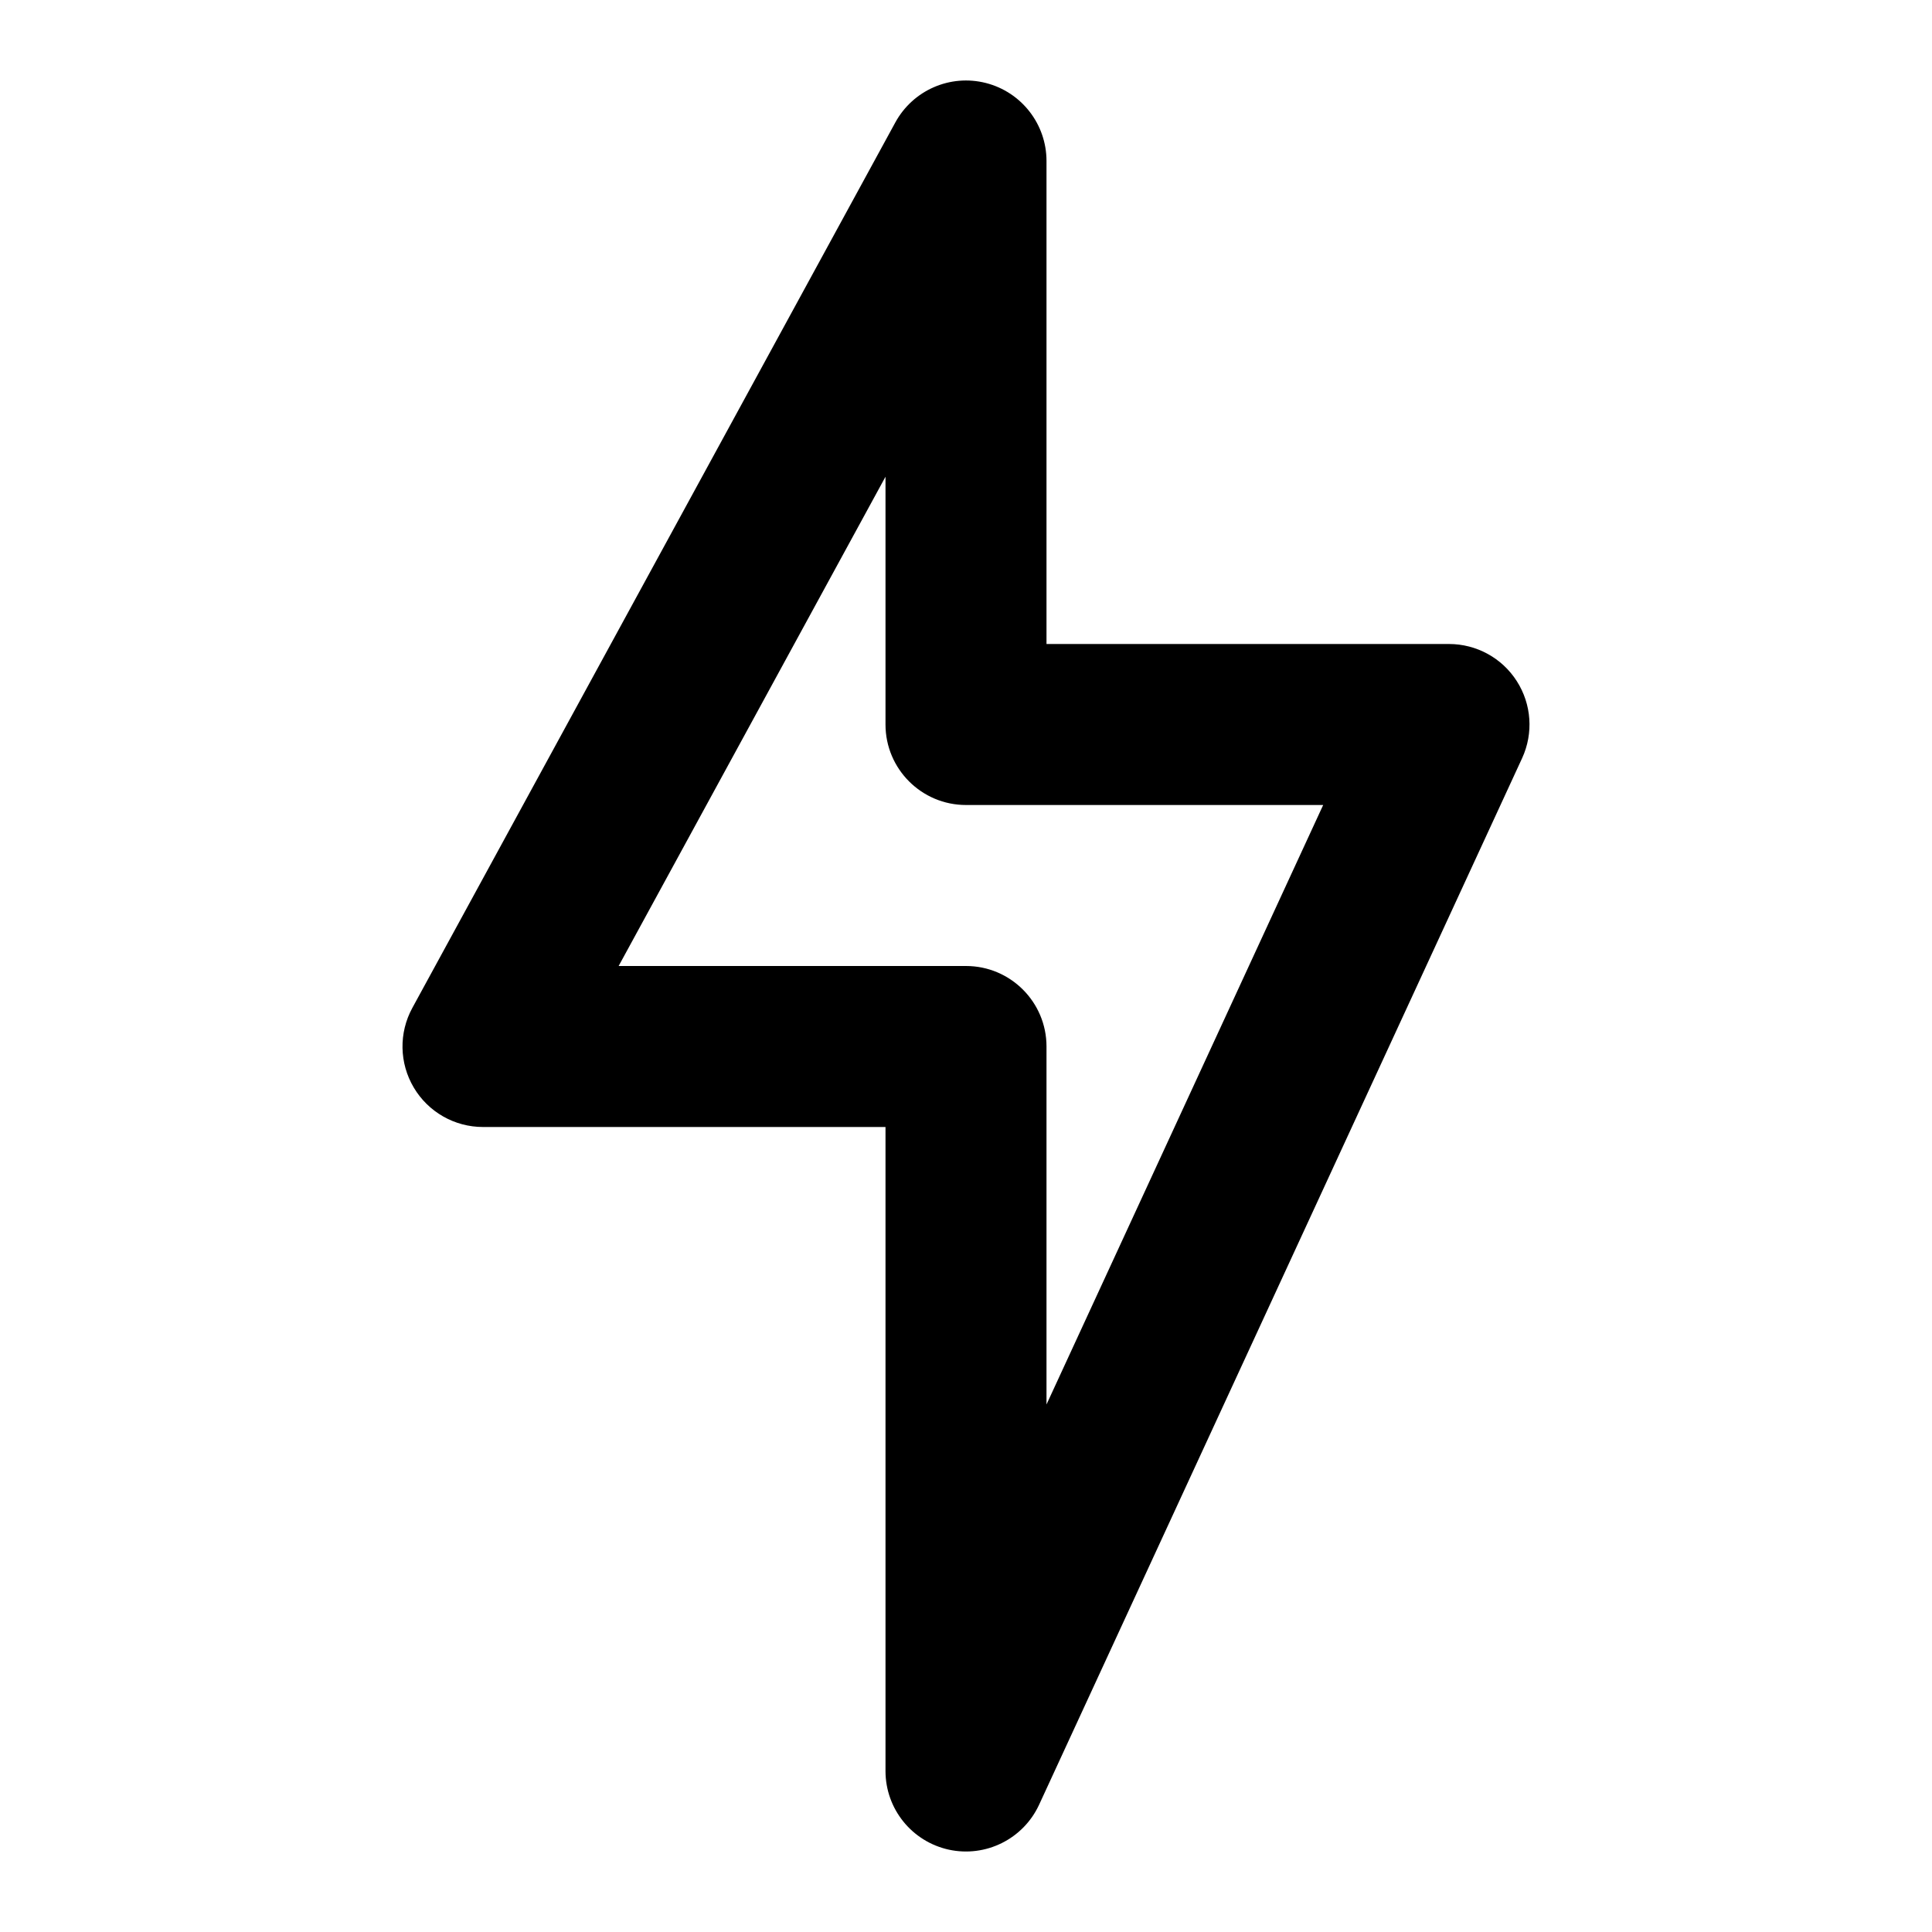
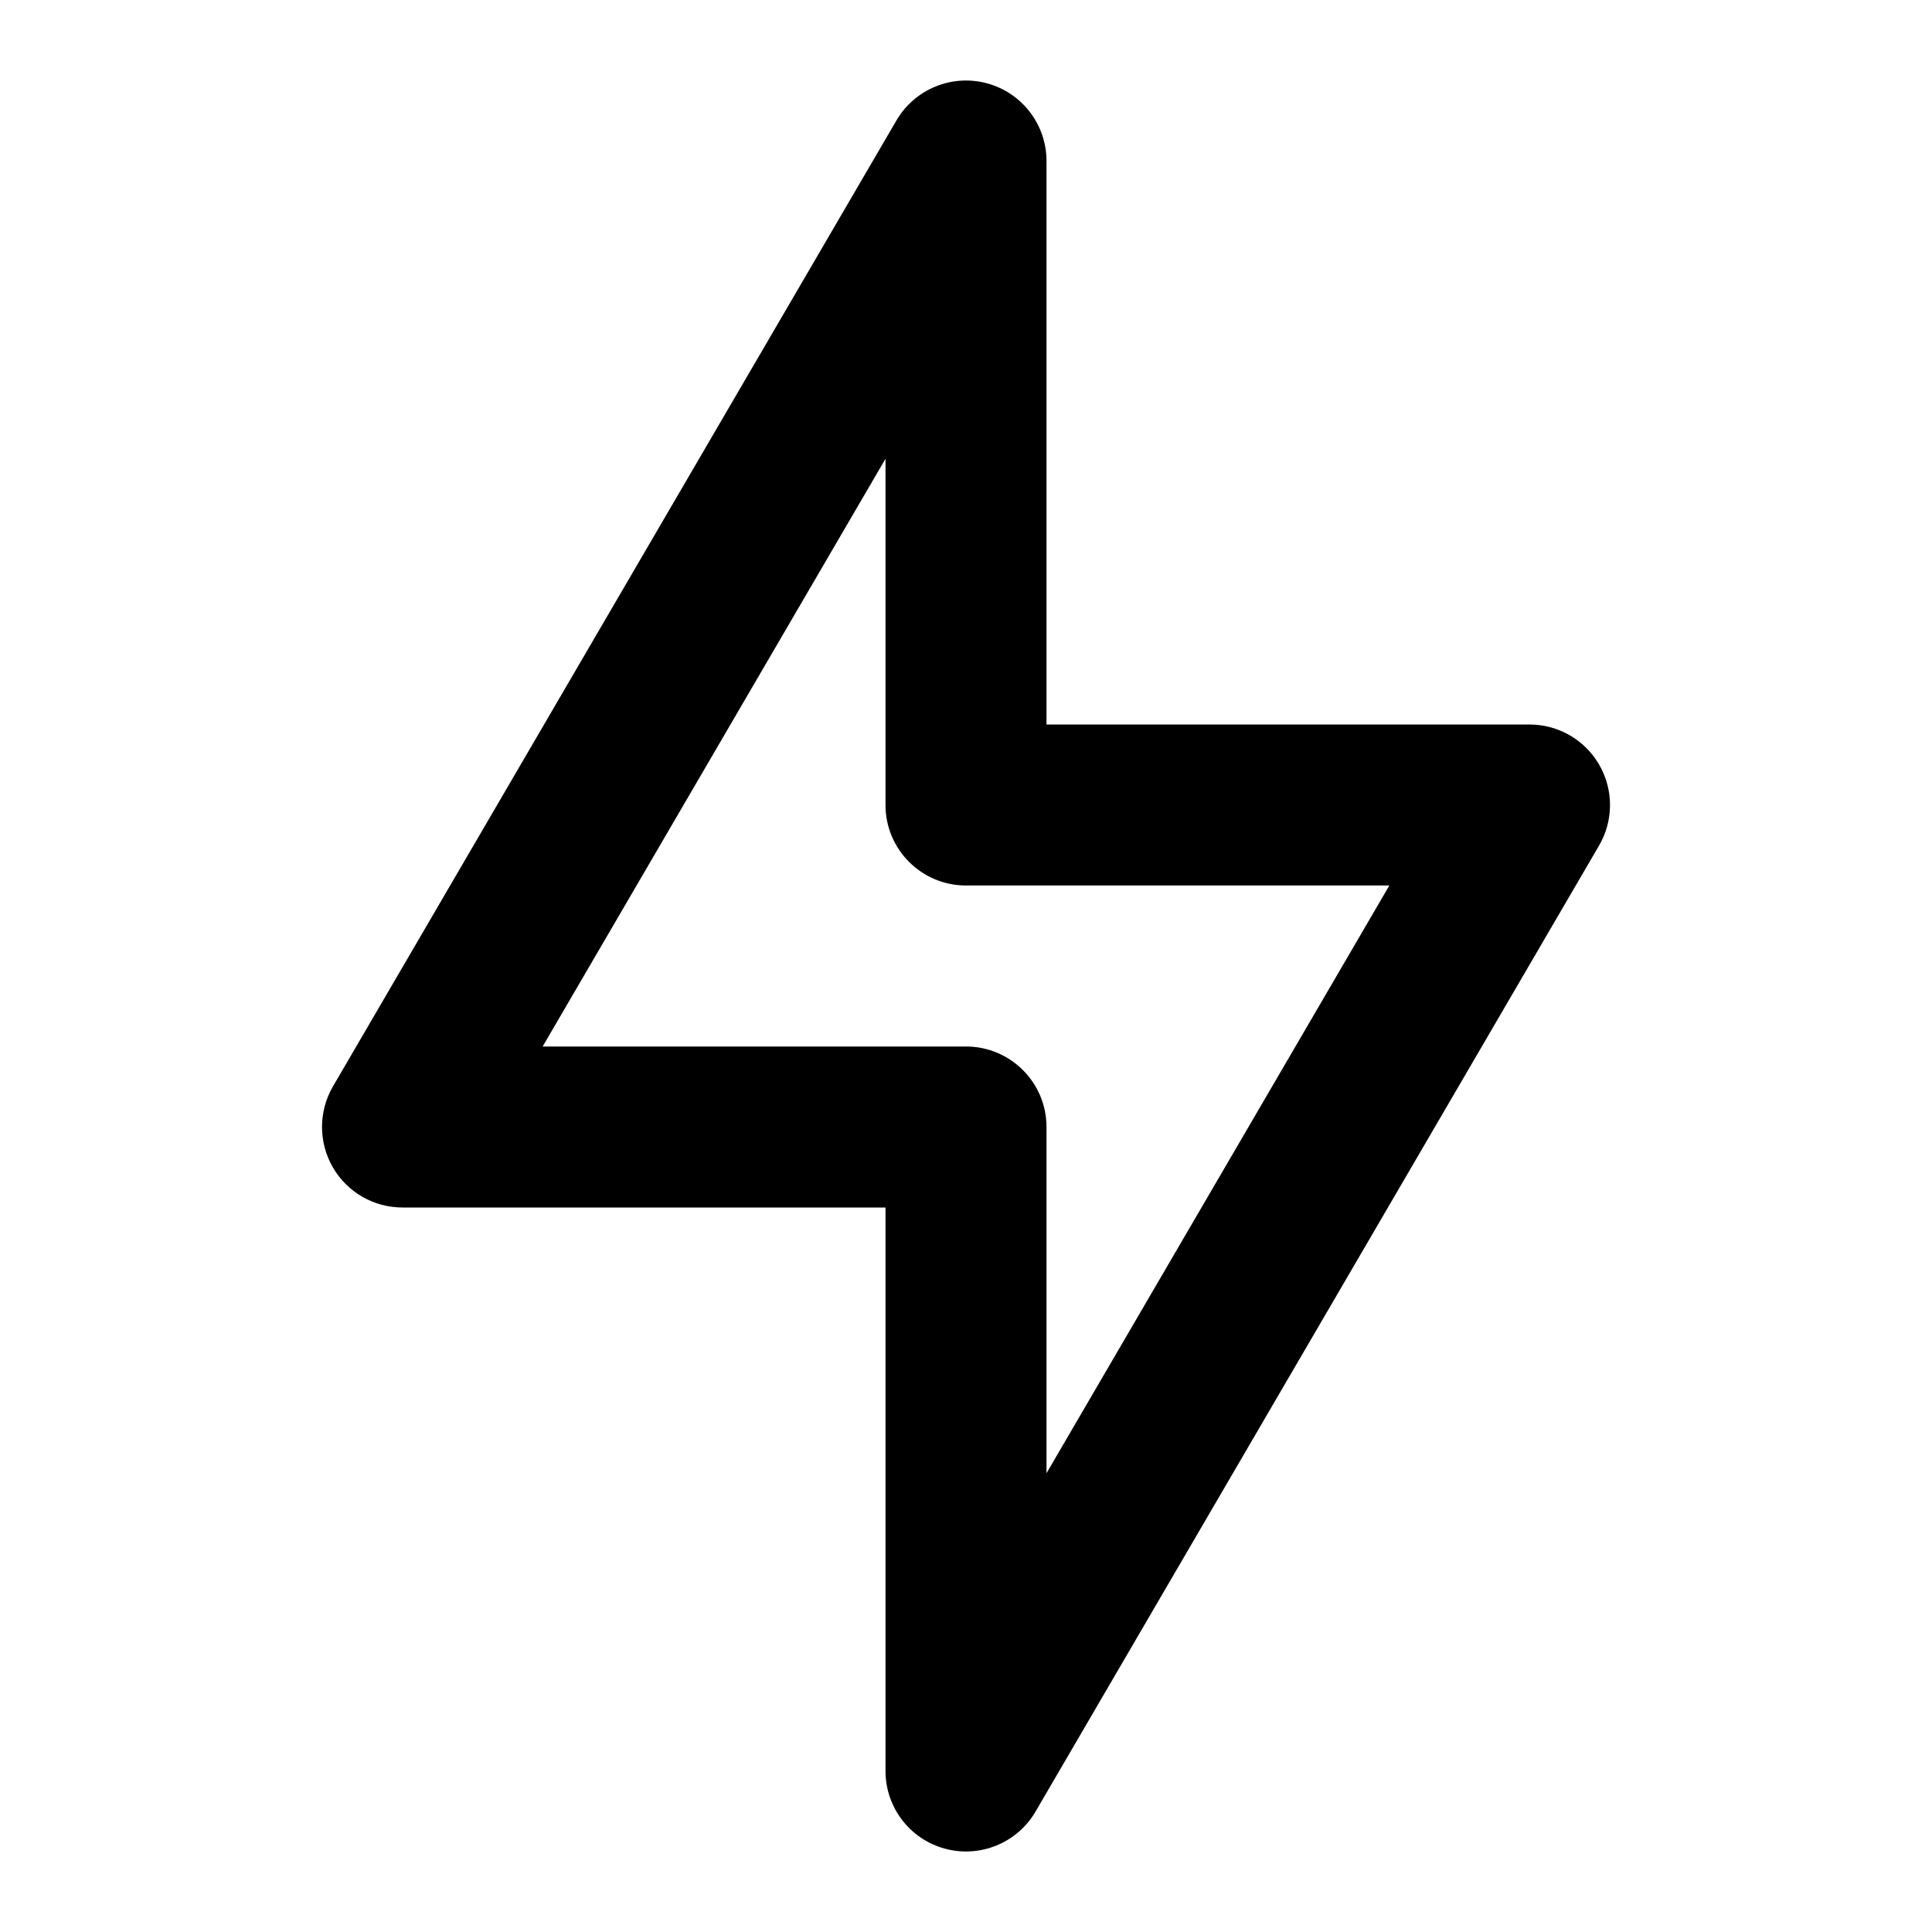
<svg xmlns="http://www.w3.org/2000/svg" width="24" height="24" viewBox="0 0 24 24" fill="none">
-   <path fill-rule="evenodd" clip-rule="evenodd" d="M12.247 1.031C12.69 1.144 13 1.543 13 2V8H18C18.341 8 18.659 8.174 18.842 8.461C19.026 8.748 19.051 9.109 18.908 9.419L12.908 22.419C12.711 22.845 12.244 23.077 11.786 22.977C11.327 22.876 11 22.47 11 22V14H6C5.647 14 5.32 13.814 5.14 13.51C4.96 13.207 4.953 12.831 5.122 12.521L11.122 1.521C11.341 1.12 11.804 0.918 12.247 1.031ZM7.685 12H12C12.552 12 13 12.448 13 13V17.447L16.437 10H12C11.448 10 11 9.552 11 9V5.922L7.685 12Z" fill="black" />
+   <path fill-rule="evenodd" clip-rule="evenodd" d="M12.261 1.035C12.697 1.153 13 1.548 13 2V9H19C19.358 9 19.689 9.191 19.867 9.502C20.046 9.812 20.044 10.195 19.864 10.504L12.864 22.504C12.636 22.894 12.175 23.083 11.739 22.965C11.303 22.848 11 22.452 11 22V15H5C4.642 15 4.311 14.809 4.133 14.498C3.955 14.188 3.956 13.805 4.136 13.496L11.136 1.496C11.364 1.106 11.825 0.917 12.261 1.035ZM6.741 13H12C12.552 13 13 13.448 13 14V18.301L17.259 11H12C11.448 11 11 10.552 11 10V5.699L6.741 13Z" fill="black" />
</svg>
